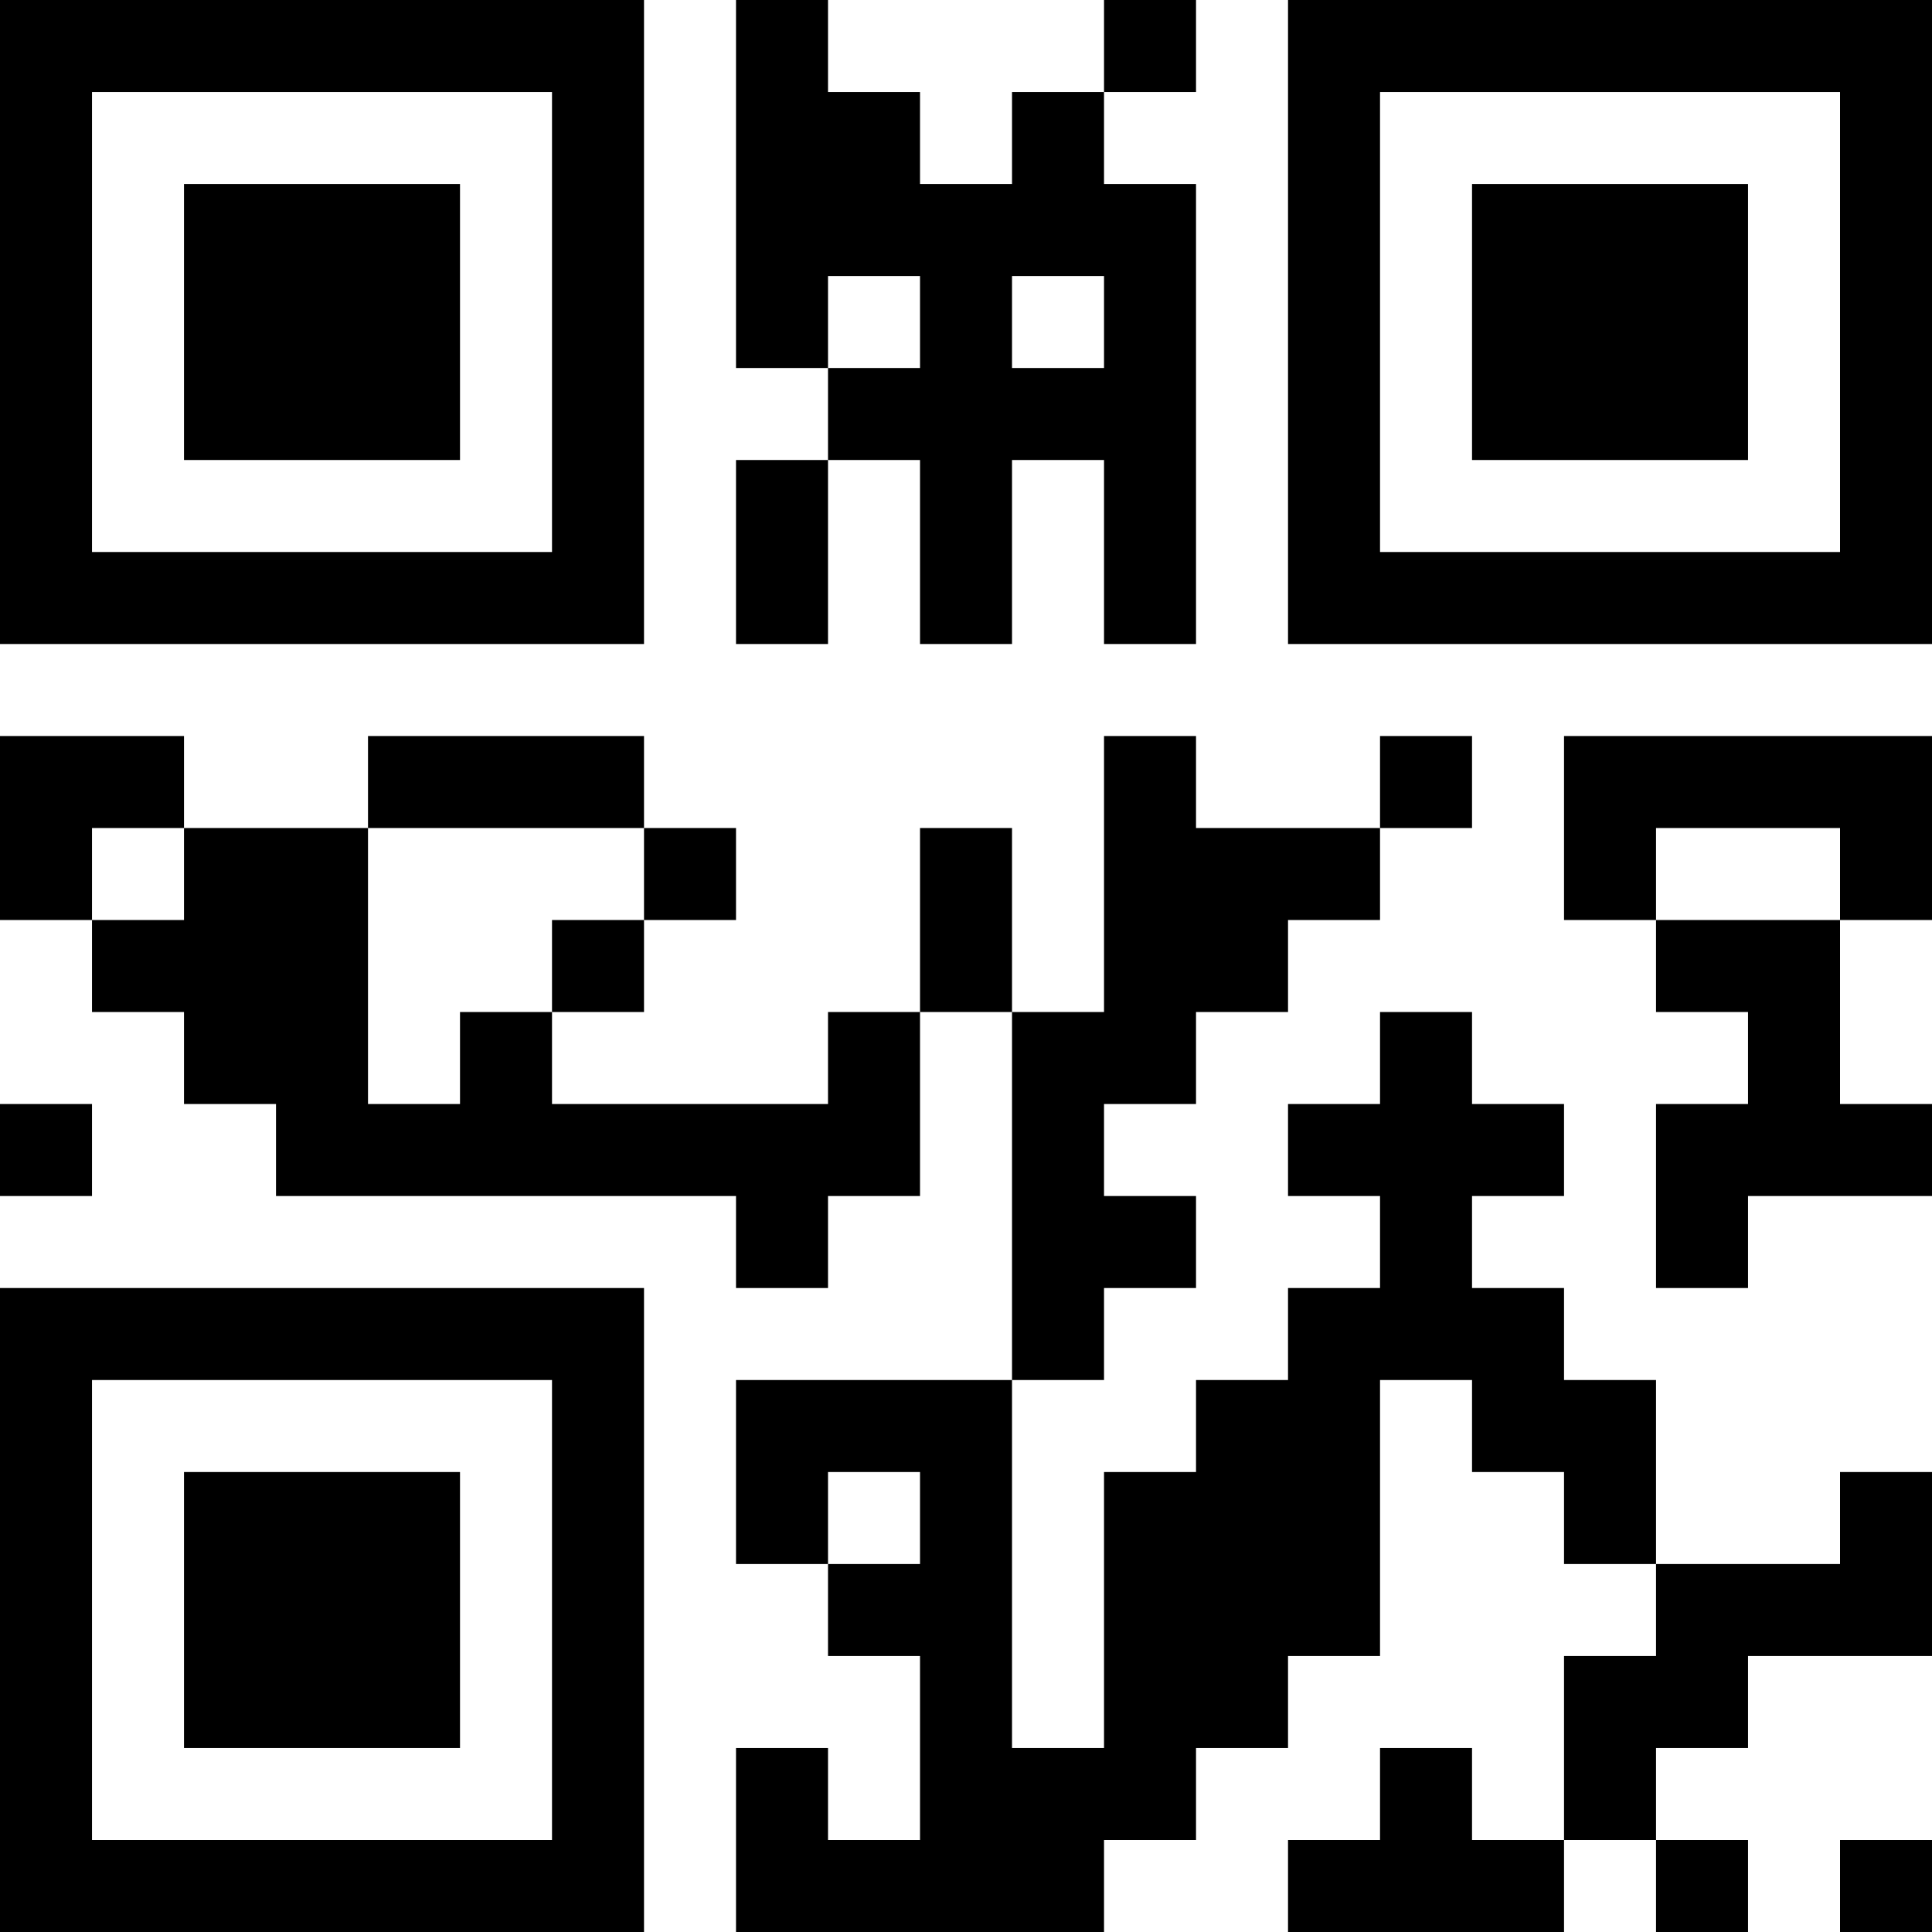
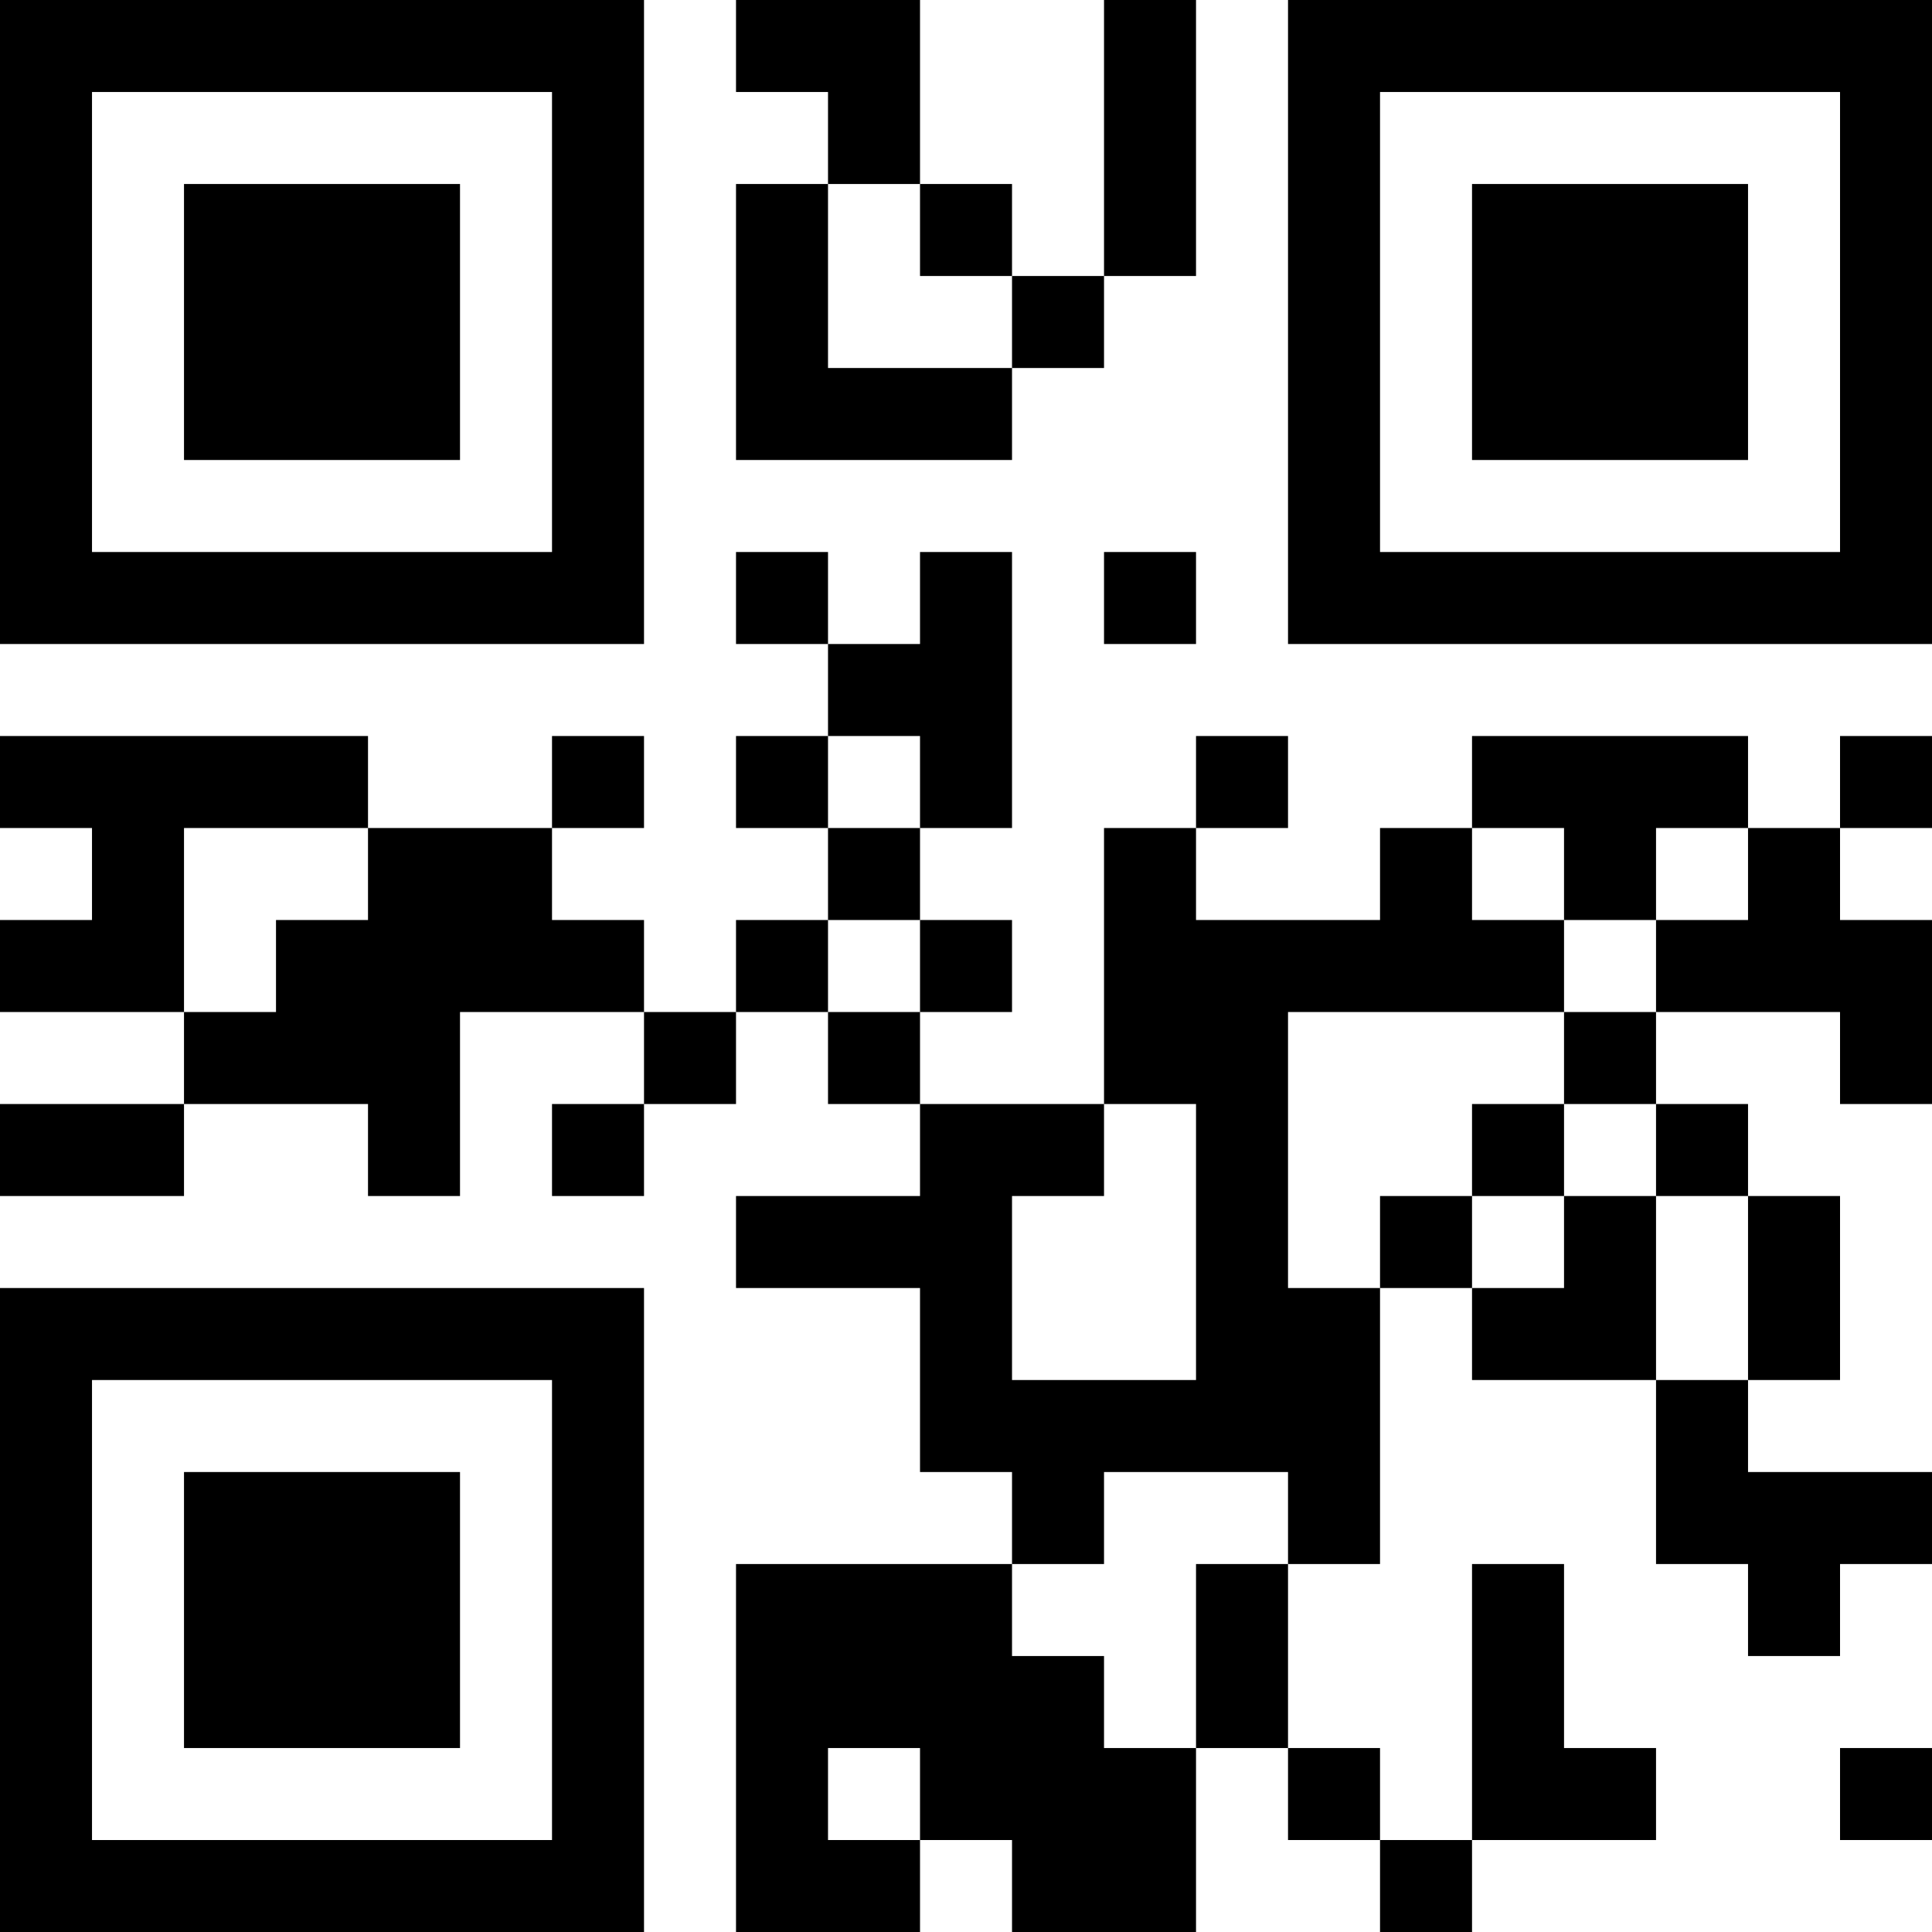
<svg xmlns="http://www.w3.org/2000/svg" version="1.1" width="400" height="400" viewBox="0 0 400 400">
  <rect x="0" y="0" width="400" height="400" fill="#ffffff" />
  <g transform="scale(19.048)">
    <g transform="translate(0,0)">
-       <path fill-rule="evenodd" d="M8 0L8 4L9 4L9 5L8 5L8 7L9 7L9 5L10 5L10 7L11 7L11 5L12 5L12 7L13 7L13 2L12 2L12 1L13 1L13 0L12 0L12 1L11 1L11 2L10 2L10 1L9 1L9 0ZM9 3L9 4L10 4L10 3ZM11 3L11 4L12 4L12 3ZM0 8L0 10L1 10L1 11L2 11L2 12L3 12L3 13L8 13L8 14L9 14L9 13L10 13L10 11L11 11L11 15L8 15L8 17L9 17L9 18L10 18L10 20L9 20L9 19L8 19L8 21L12 21L12 20L13 20L13 19L14 19L14 18L15 18L15 15L16 15L16 16L17 16L17 17L18 17L18 18L17 18L17 20L16 20L16 19L15 19L15 20L14 20L14 21L17 21L17 20L18 20L18 21L19 21L19 20L18 20L18 19L19 19L19 18L21 18L21 16L20 16L20 17L18 17L18 15L17 15L17 14L16 14L16 13L17 13L17 12L16 12L16 11L15 11L15 12L14 12L14 13L15 13L15 14L14 14L14 15L13 15L13 16L12 16L12 19L11 19L11 15L12 15L12 14L13 14L13 13L12 13L12 12L13 12L13 11L14 11L14 10L15 10L15 9L16 9L16 8L15 8L15 9L13 9L13 8L12 8L12 11L11 11L11 9L10 9L10 11L9 11L9 12L6 12L6 11L7 11L7 10L8 10L8 9L7 9L7 8L4 8L4 9L2 9L2 8ZM17 8L17 10L18 10L18 11L19 11L19 12L18 12L18 14L19 14L19 13L21 13L21 12L20 12L20 10L21 10L21 8ZM1 9L1 10L2 10L2 9ZM4 9L4 12L5 12L5 11L6 11L6 10L7 10L7 9ZM18 9L18 10L20 10L20 9ZM0 12L0 13L1 13L1 12ZM9 16L9 17L10 17L10 16ZM20 20L20 21L21 21L21 20ZM0 0L0 7L7 7L7 0ZM1 1L1 6L6 6L6 1ZM2 2L2 5L5 5L5 2ZM14 0L14 7L21 7L21 0ZM15 1L15 6L20 6L20 1ZM16 2L16 5L19 5L19 2ZM0 14L0 21L7 21L7 14ZM1 15L1 20L6 20L6 15ZM2 16L2 19L5 19L5 16Z" fill="#000000" />
+       <path fill-rule="evenodd" d="M8 0L8 1L9 1L9 2L8 2L8 5L11 5L11 4L12 4L12 3L13 3L13 0L12 0L12 3L11 3L11 2L10 2L10 0ZM9 2L9 4L11 4L11 3L10 3L10 2ZM8 6L8 7L9 7L9 8L8 8L8 9L9 9L9 10L8 10L8 11L7 11L7 10L6 10L6 9L7 9L7 8L6 8L6 9L4 9L4 8L0 8L0 9L1 9L1 10L0 10L0 11L2 11L2 12L0 12L0 13L2 13L2 12L4 12L4 13L5 13L5 11L7 11L7 12L6 12L6 13L7 13L7 12L8 12L8 11L9 11L9 12L10 12L10 13L8 13L8 14L10 14L10 16L11 16L11 17L8 17L8 21L10 21L10 20L11 20L11 21L13 21L13 19L14 19L14 20L15 20L15 21L16 21L16 20L18 20L18 19L17 19L17 17L16 17L16 20L15 20L15 19L14 19L14 17L15 17L15 14L16 14L16 15L18 15L18 17L19 17L19 18L20 18L20 17L21 17L21 16L19 16L19 15L20 15L20 13L19 13L19 12L18 12L18 11L20 11L20 12L21 12L21 10L20 10L20 9L21 9L21 8L20 8L20 9L19 9L19 8L16 8L16 9L15 9L15 10L13 10L13 9L14 9L14 8L13 8L13 9L12 9L12 12L10 12L10 11L11 11L11 10L10 10L10 9L11 9L11 6L10 6L10 7L9 7L9 6ZM12 6L12 7L13 7L13 6ZM9 8L9 9L10 9L10 8ZM2 9L2 11L3 11L3 10L4 10L4 9ZM16 9L16 10L17 10L17 11L14 11L14 14L15 14L15 13L16 13L16 14L17 14L17 13L18 13L18 15L19 15L19 13L18 13L18 12L17 12L17 11L18 11L18 10L19 10L19 9L18 9L18 10L17 10L17 9ZM9 10L9 11L10 11L10 10ZM12 12L12 13L11 13L11 15L13 15L13 12ZM16 12L16 13L17 13L17 12ZM12 16L12 17L11 17L11 18L12 18L12 19L13 19L13 17L14 17L14 16ZM9 19L9 20L10 20L10 19ZM20 19L20 20L21 20L21 19ZM0 0L0 7L7 7L7 0ZM1 1L1 6L6 6L6 1ZM2 2L2 5L5 5L5 2ZM14 0L14 7L21 7L21 0ZM15 1L15 6L20 6L20 1ZM16 2L16 5L19 5L19 2ZM0 14L0 21L7 21L7 14ZM1 15L1 20L6 20L6 15ZM2 16L2 19L5 19L5 16Z" fill="#000000" />
    </g>
  </g>
</svg>
